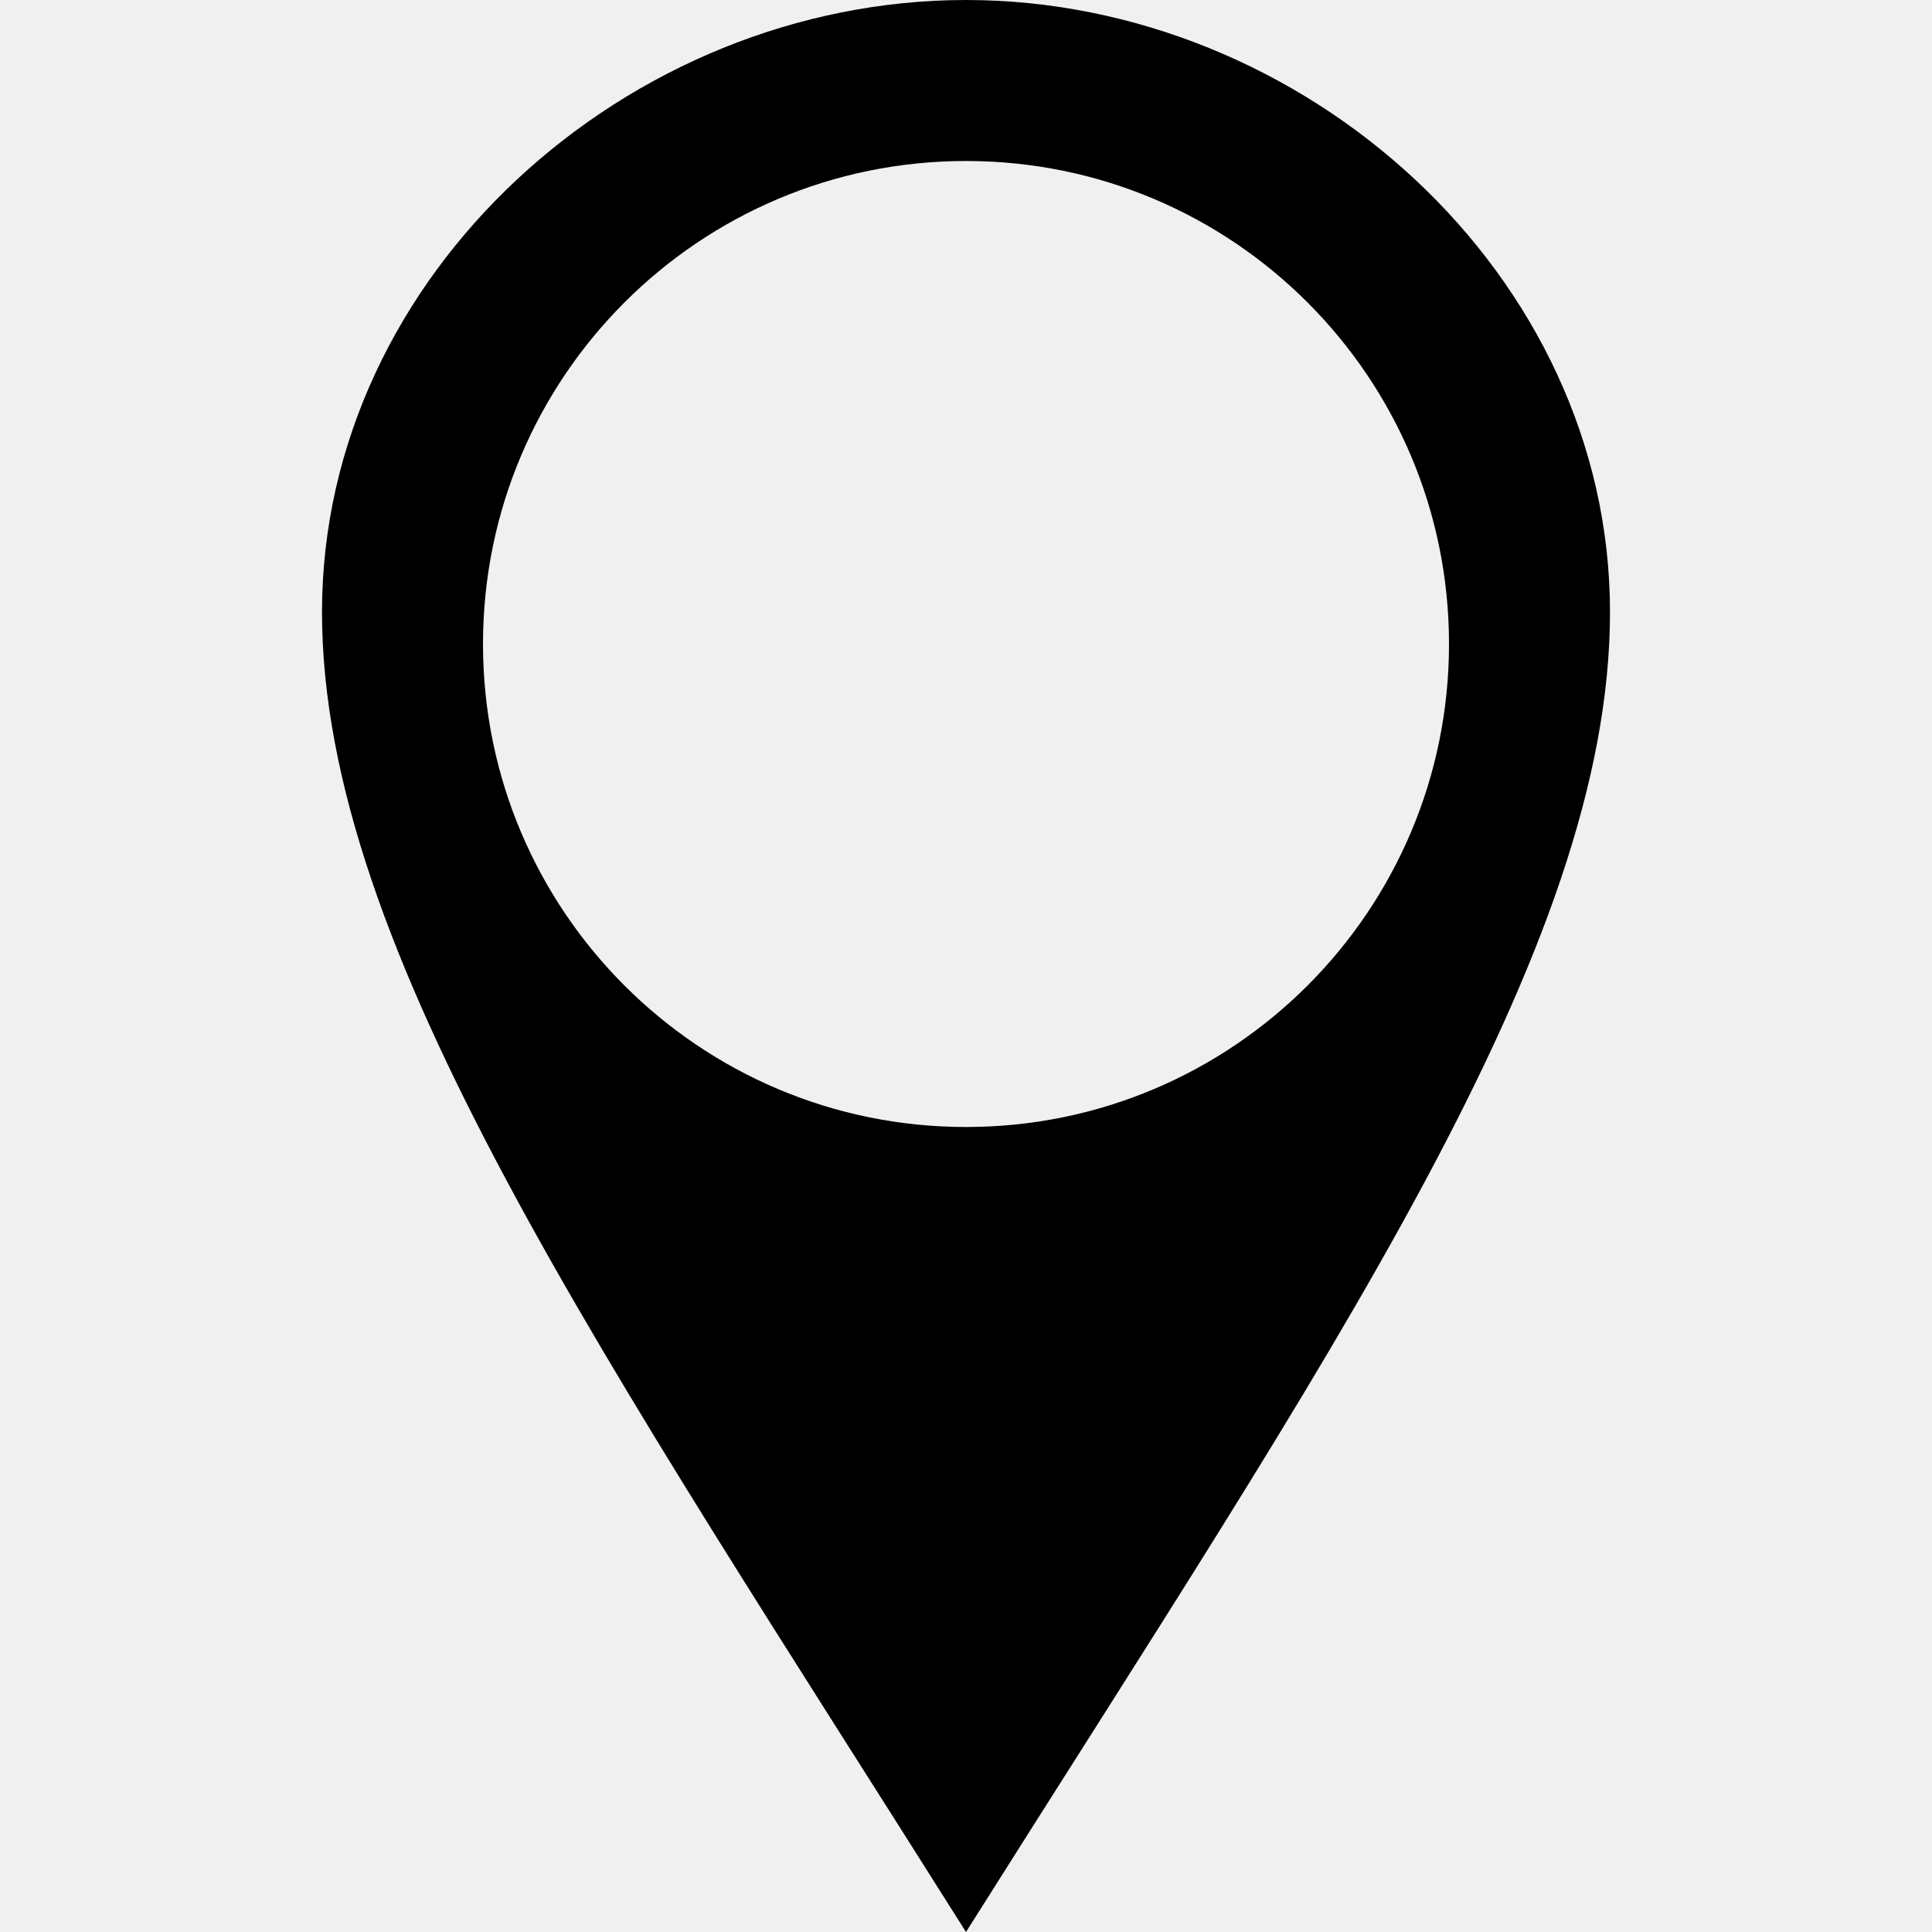
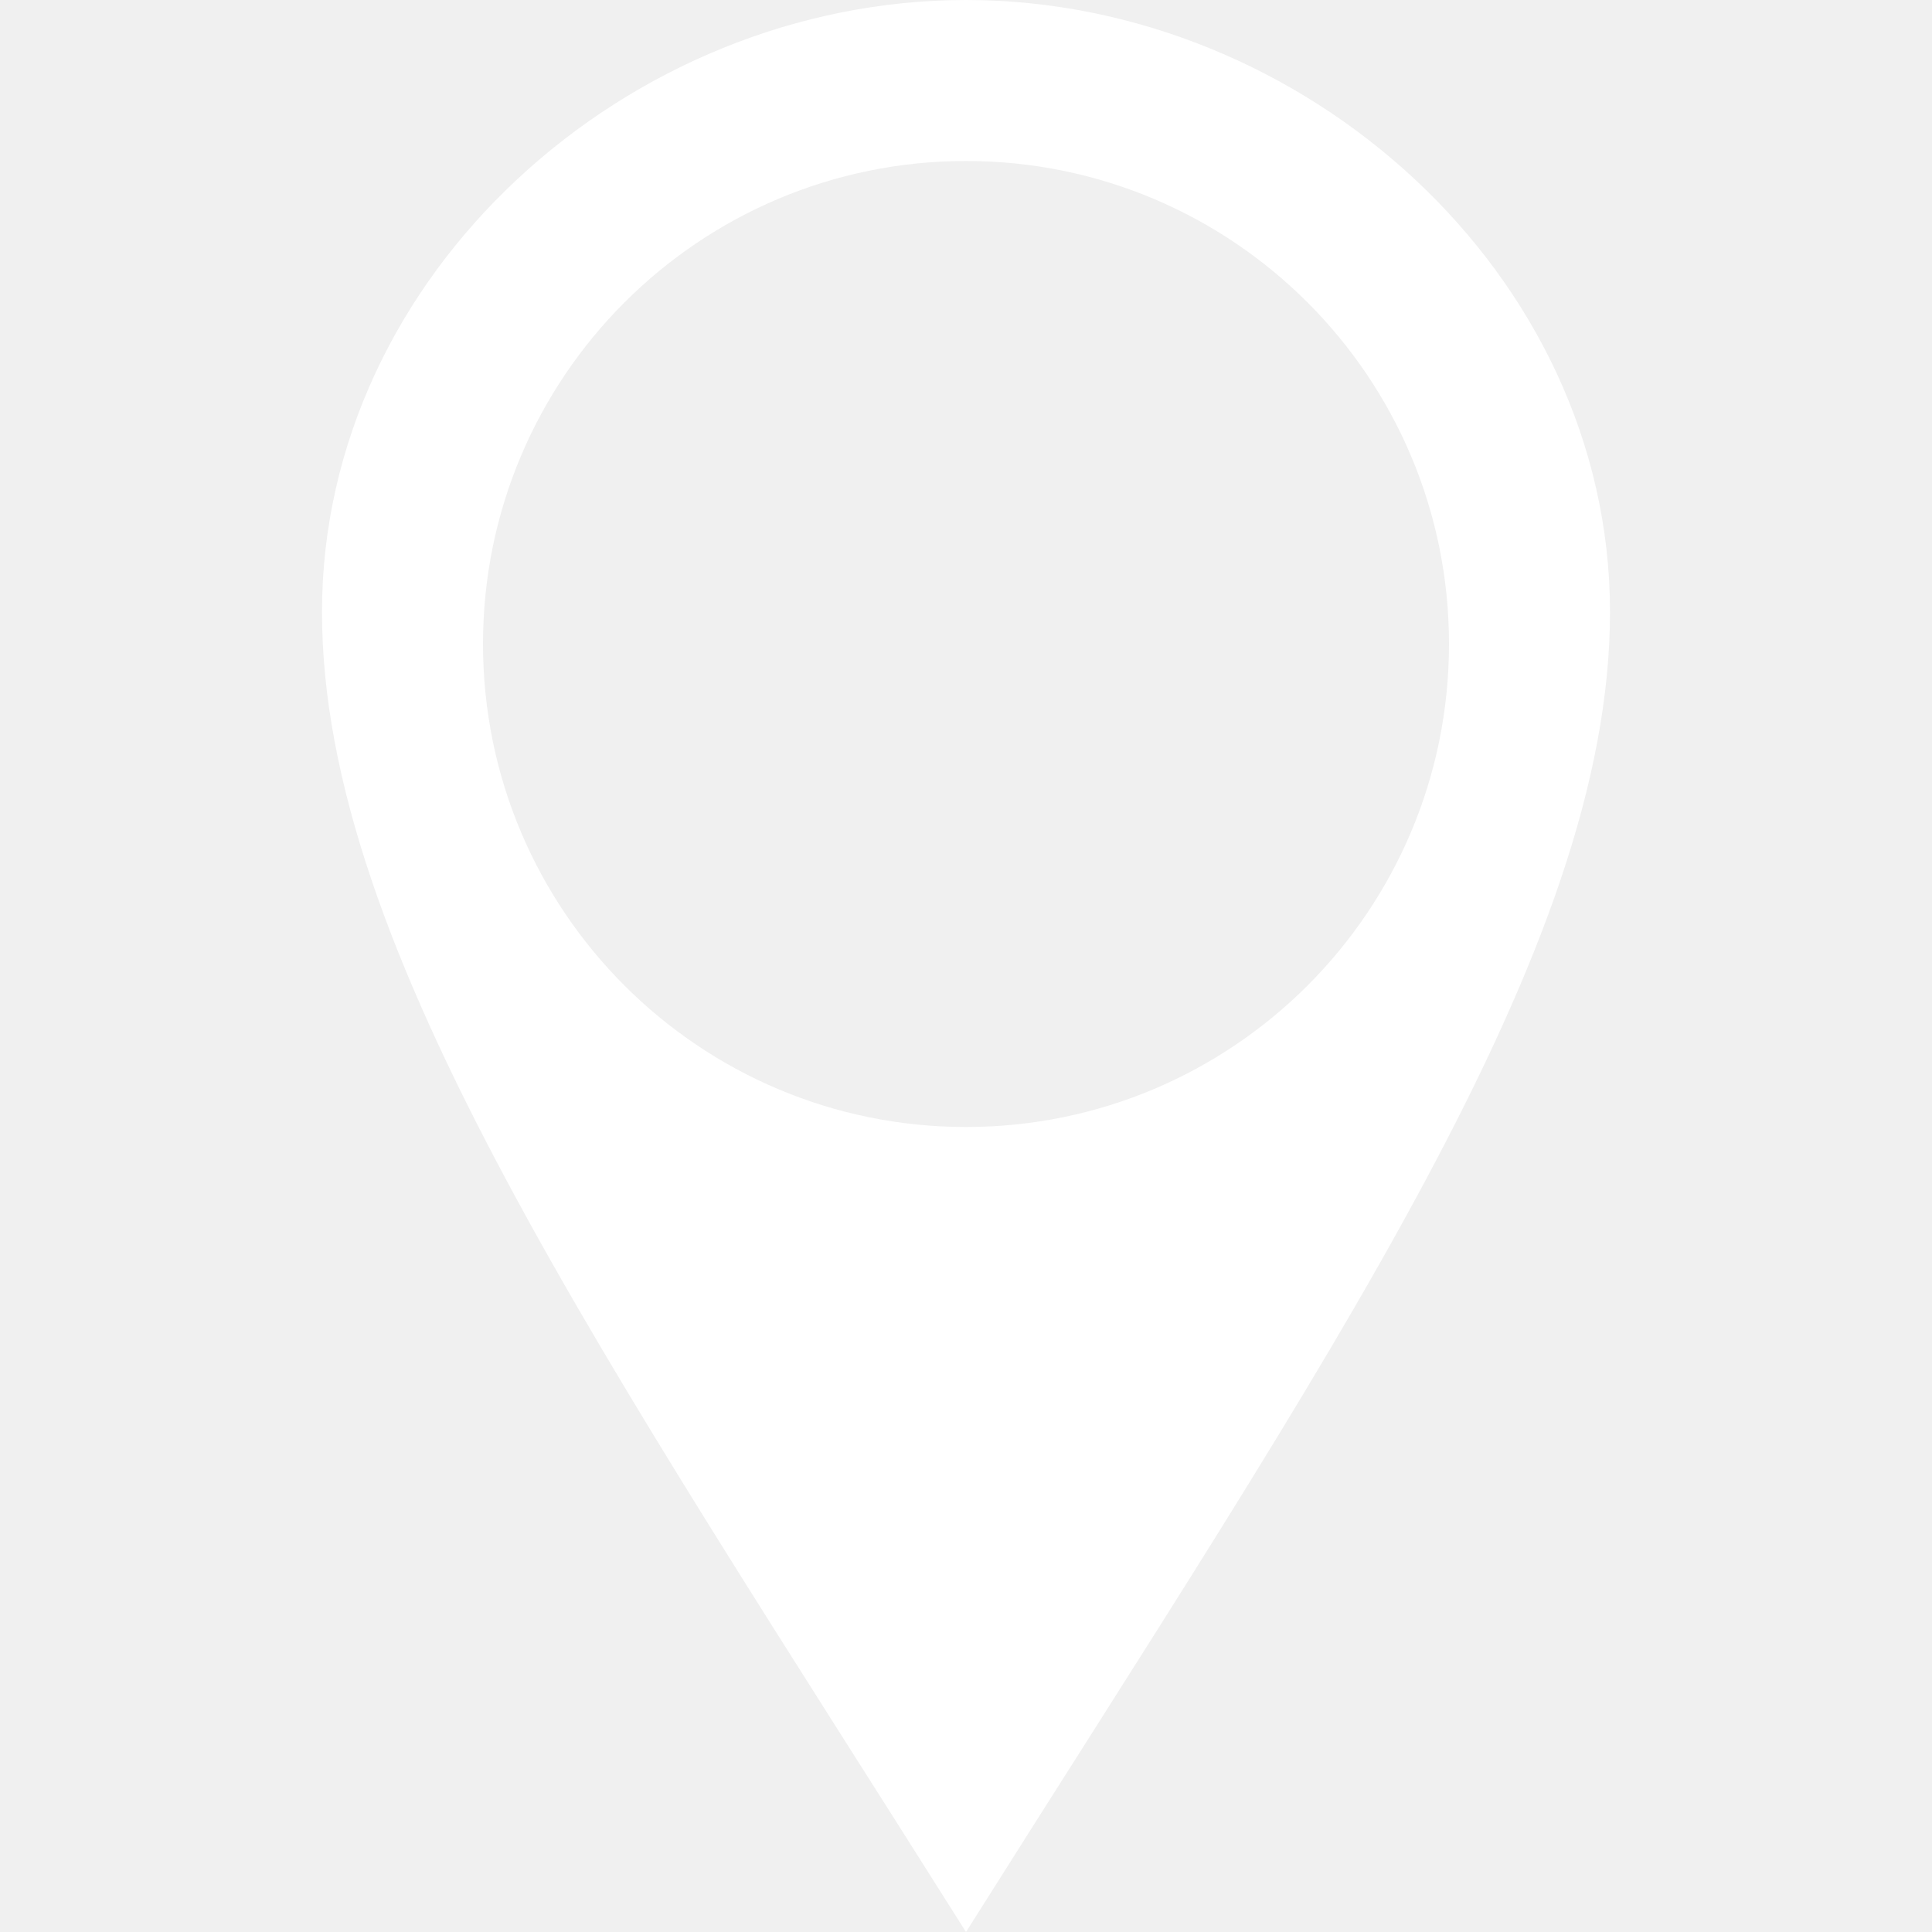
- <svg xmlns="http://www.w3.org/2000/svg" width="30" height="30" viewBox="0 0 24 24">
+ <svg xmlns="http://www.w3.org/2000/svg" fill="white" width="30" height="30" viewBox="0 0 24 24">
  <path d="M12 0c-4.198 0-8 3.403-8 7.602 0 4.198 3.469 9.21 8 16.398 4.531-7.188 8-12.2 8-16.398 0-4.199-3.801-7.602-8-7.602zm0 14c-3.314 0-6-2.686-6-6s2.686-6 6-6 6 2.686 6 6-2.686 6-6 6z" />
</svg>
